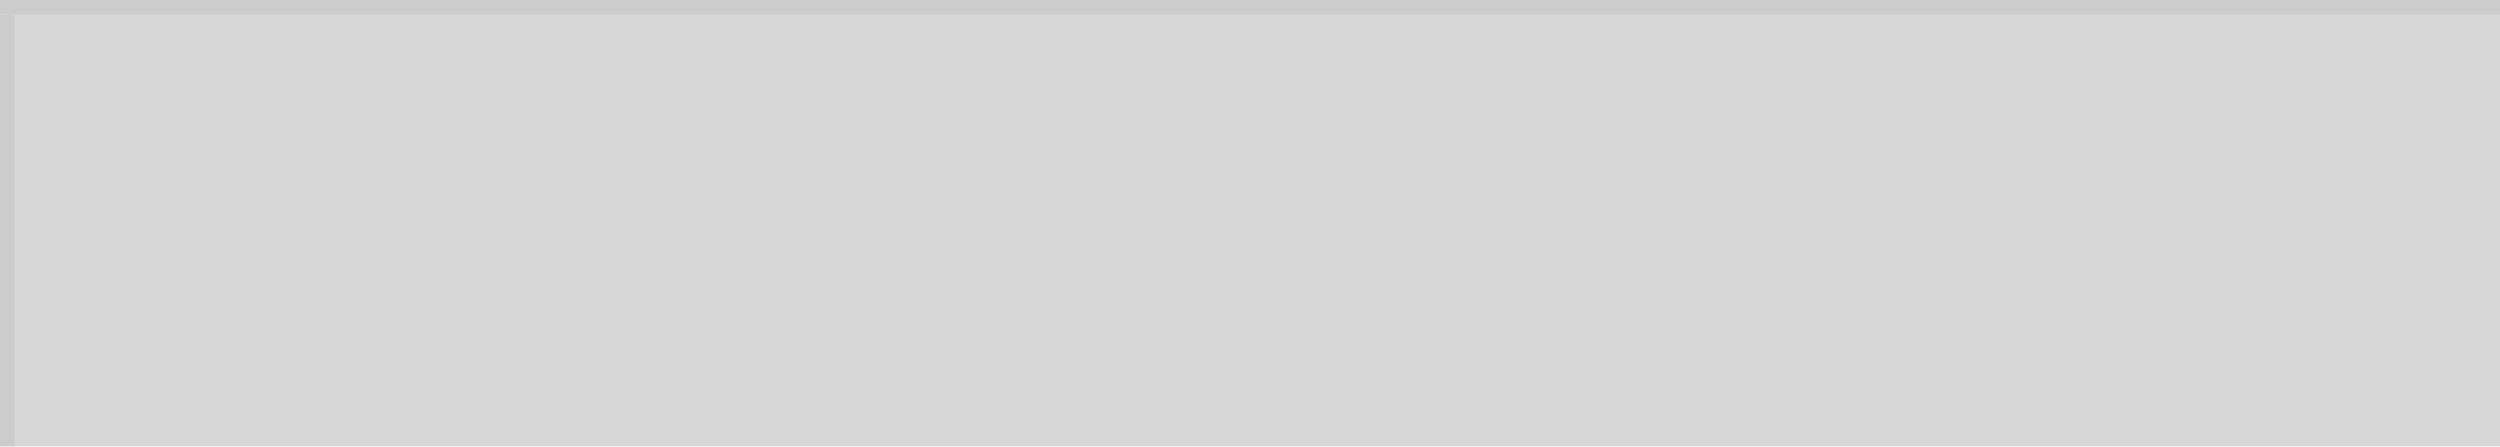
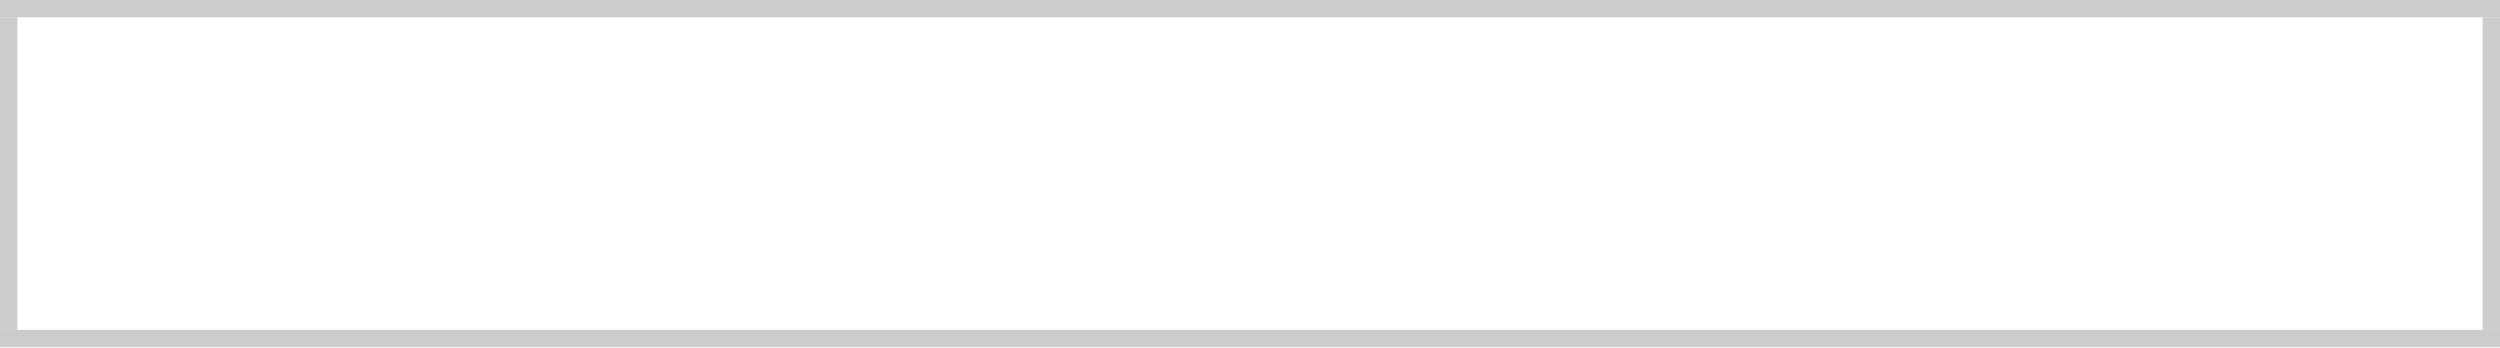
- <svg xmlns="http://www.w3.org/2000/svg" version="1.1" width="168px" height="30px" viewBox="350 0 168 30">
-   <path d="M 1 1  L 168 1  L 168 30  L 1 30  L 1 1  Z " fill-rule="nonzero" fill="rgba(215, 215, 215, 1)" stroke="none" transform="matrix(1 0 0 1 350 0 )" class="fill" />
-   <path d="M 0.5 1  L 0.5 30  " stroke-width="1" stroke-dasharray="0" stroke="rgba(204, 204, 204, 1)" fill="none" transform="matrix(1 0 0 1 350 0 )" class="stroke" />
-   <path d="M 0 0.5  L 168 0.5  " stroke-width="1" stroke-dasharray="0" stroke="rgba(204, 204, 204, 1)" fill="none" transform="matrix(1 0 0 1 350 0 )" class="stroke" />
+ <svg xmlns="http://www.w3.org/2000/svg" version="1.1" width="144px" height="20px" viewBox="0 64 144 20">
+   <path d="M 1 1  L 143 1  L 143 19  L 1 19  L 1 1  Z " fill-rule="nonzero" fill="rgba(255, 255, 255, 1)" stroke="none" transform="matrix(1 0 0 1 0 64 )" class="fill" />
+   <path d="M 0.5 1  L 0.5 19  " stroke-width="1" stroke-dasharray="0" stroke="rgba(204, 204, 204, 1)" fill="none" transform="matrix(1 0 0 1 0 64 )" class="stroke" />
+   <path d="M 0 0.5  L 144 0.5  " stroke-width="1" stroke-dasharray="0" stroke="rgba(204, 204, 204, 1)" fill="none" transform="matrix(1 0 0 1 0 64 )" class="stroke" />
+   <path d="M 143.5 1  L 143.5 19  " stroke-width="1" stroke-dasharray="0" stroke="rgba(204, 204, 204, 1)" fill="none" transform="matrix(1 0 0 1 0 64 )" class="stroke" />
+   <path d="M 0 19.5  L 144 19.5  " stroke-width="1" stroke-dasharray="0" stroke="rgba(204, 204, 204, 1)" fill="none" transform="matrix(1 0 0 1 0 64 )" class="stroke" />
</svg>
